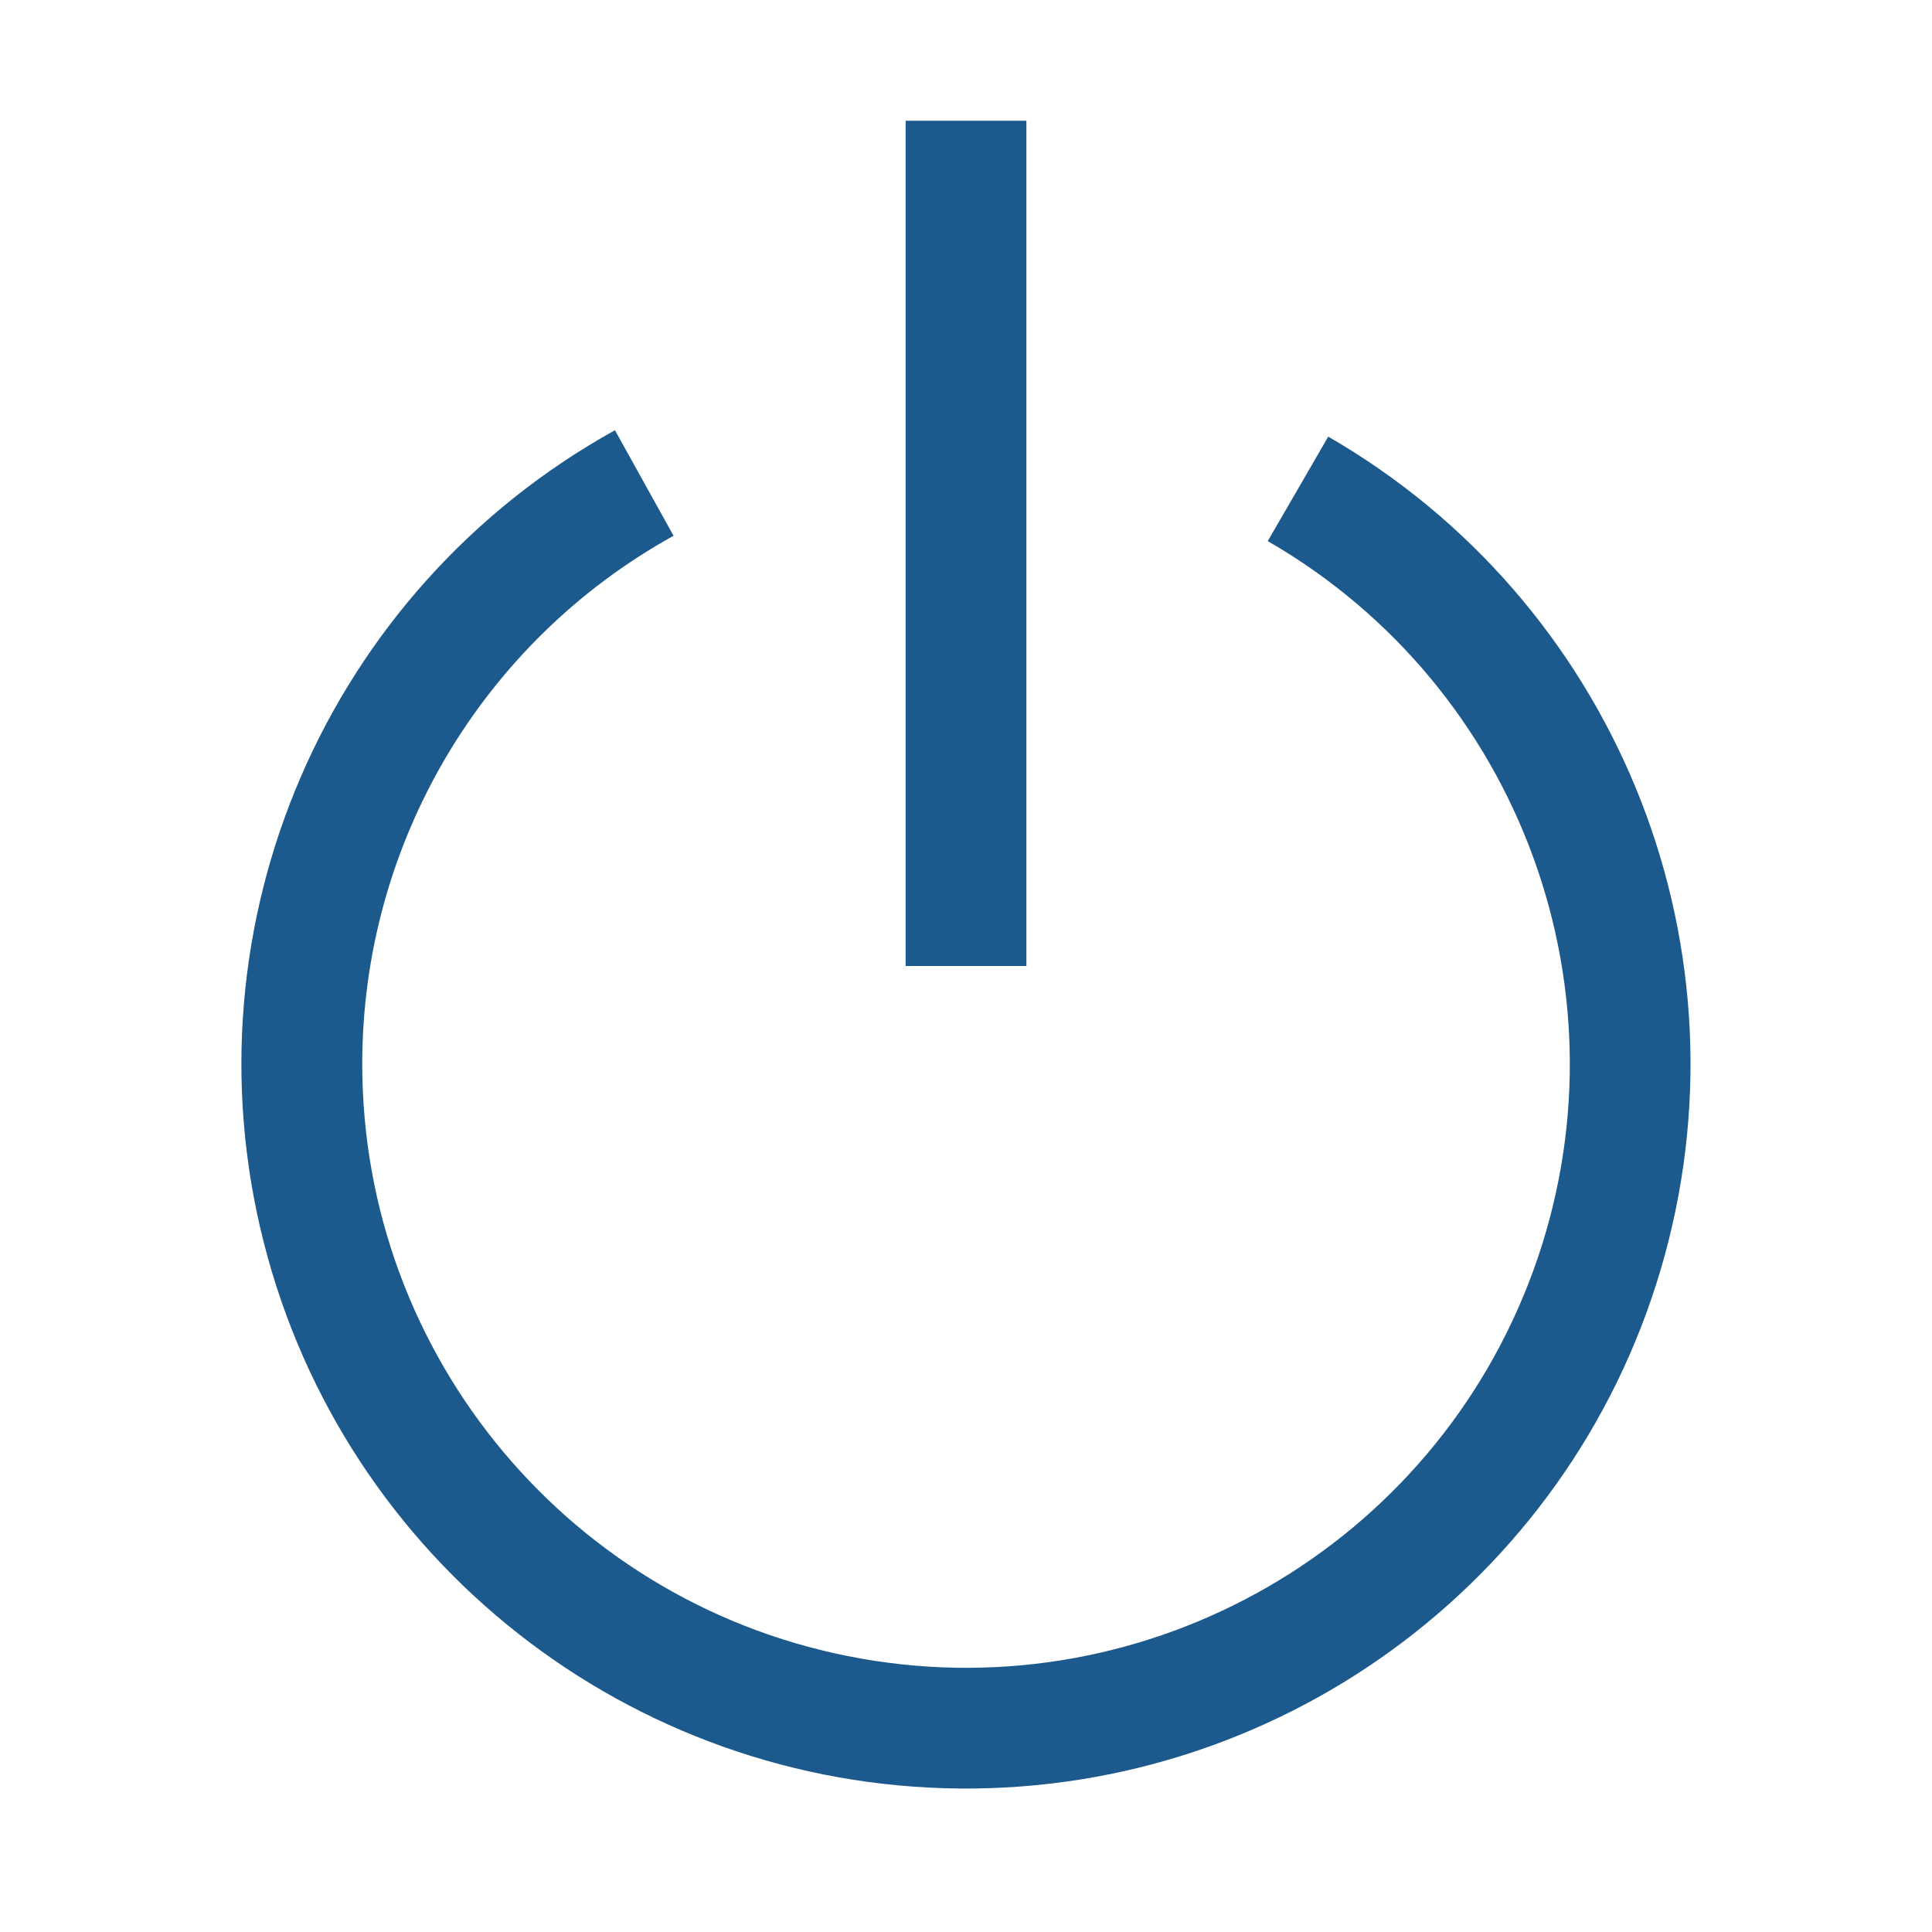
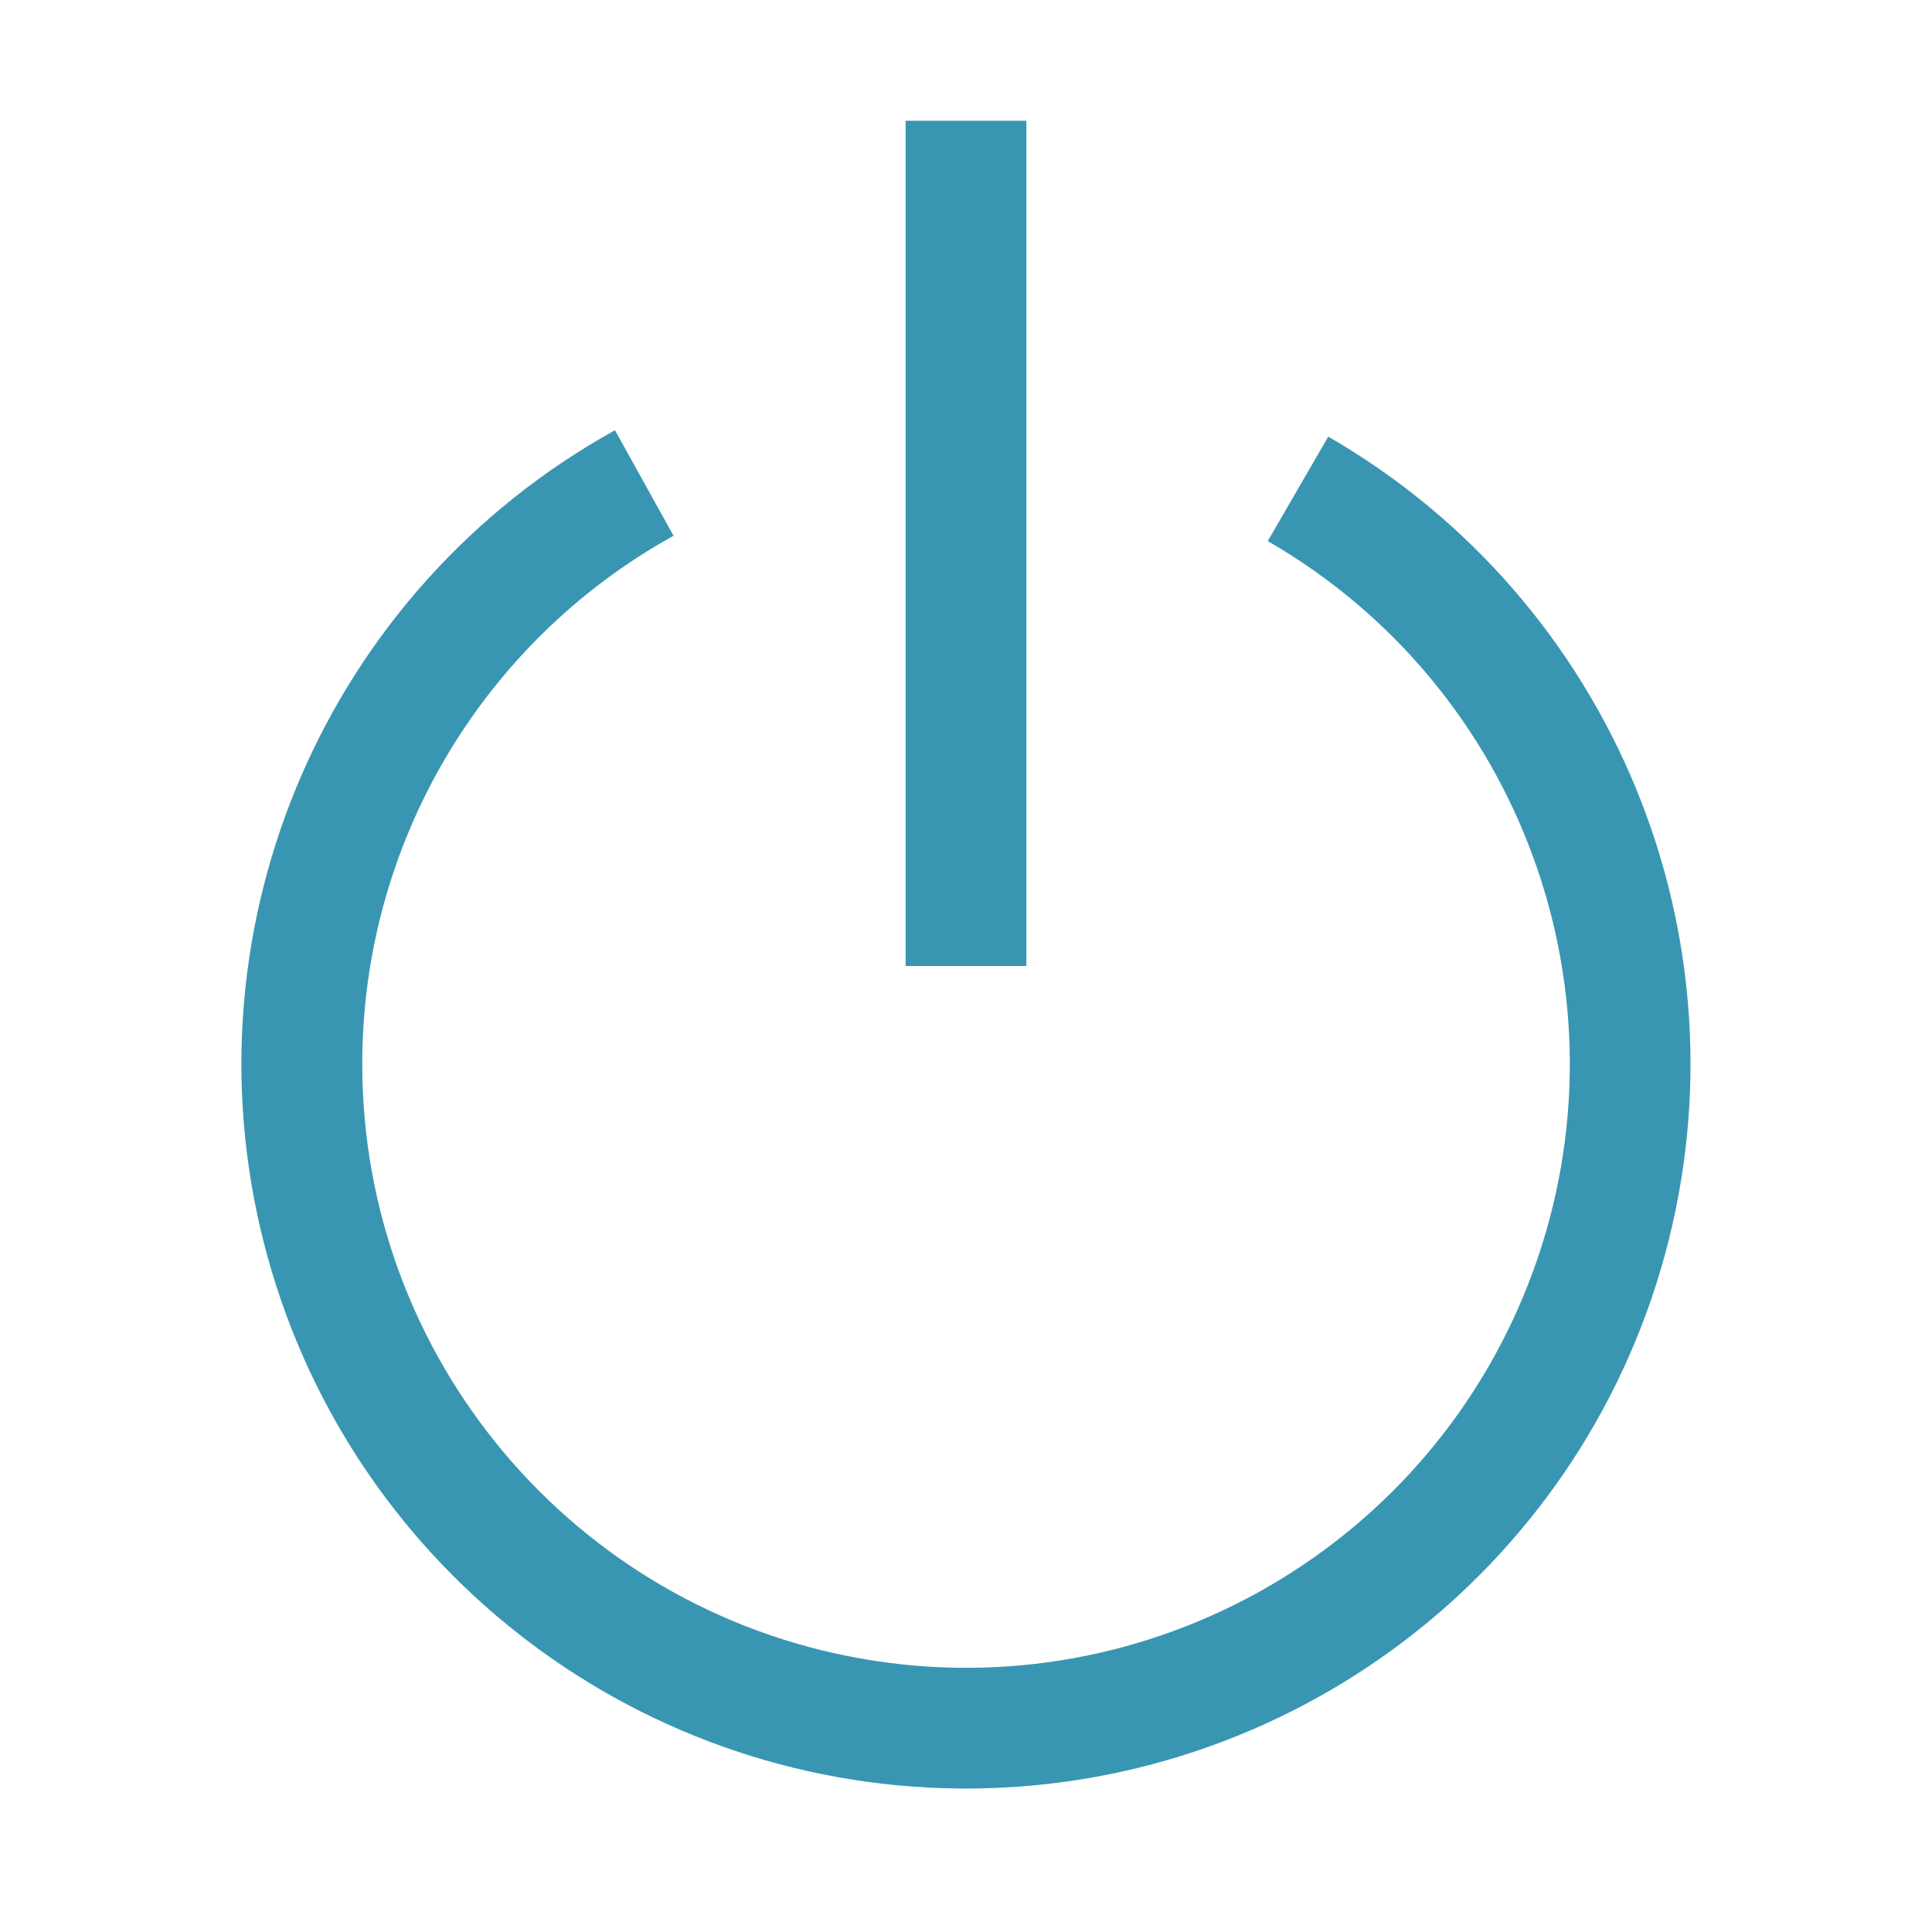
- <svg xmlns="http://www.w3.org/2000/svg" width="16" height="16" fill="#1c598d" class="bi bi-power" viewBox="0 0 16 16">
+ <svg xmlns="http://www.w3.org/2000/svg" width="16" height="16" fill="#3996b2" class="bi bi-power" viewBox="0 0 16 16">
  <path d="M7.5 1v7h1V1z" />
  <path d="M3 8.812a5 5 0 0 1 2.578-4.375l-.485-.874A6 6 0 1 0 11 3.616l-.501.865A5 5 0 1 1 3 8.812" />
</svg>
